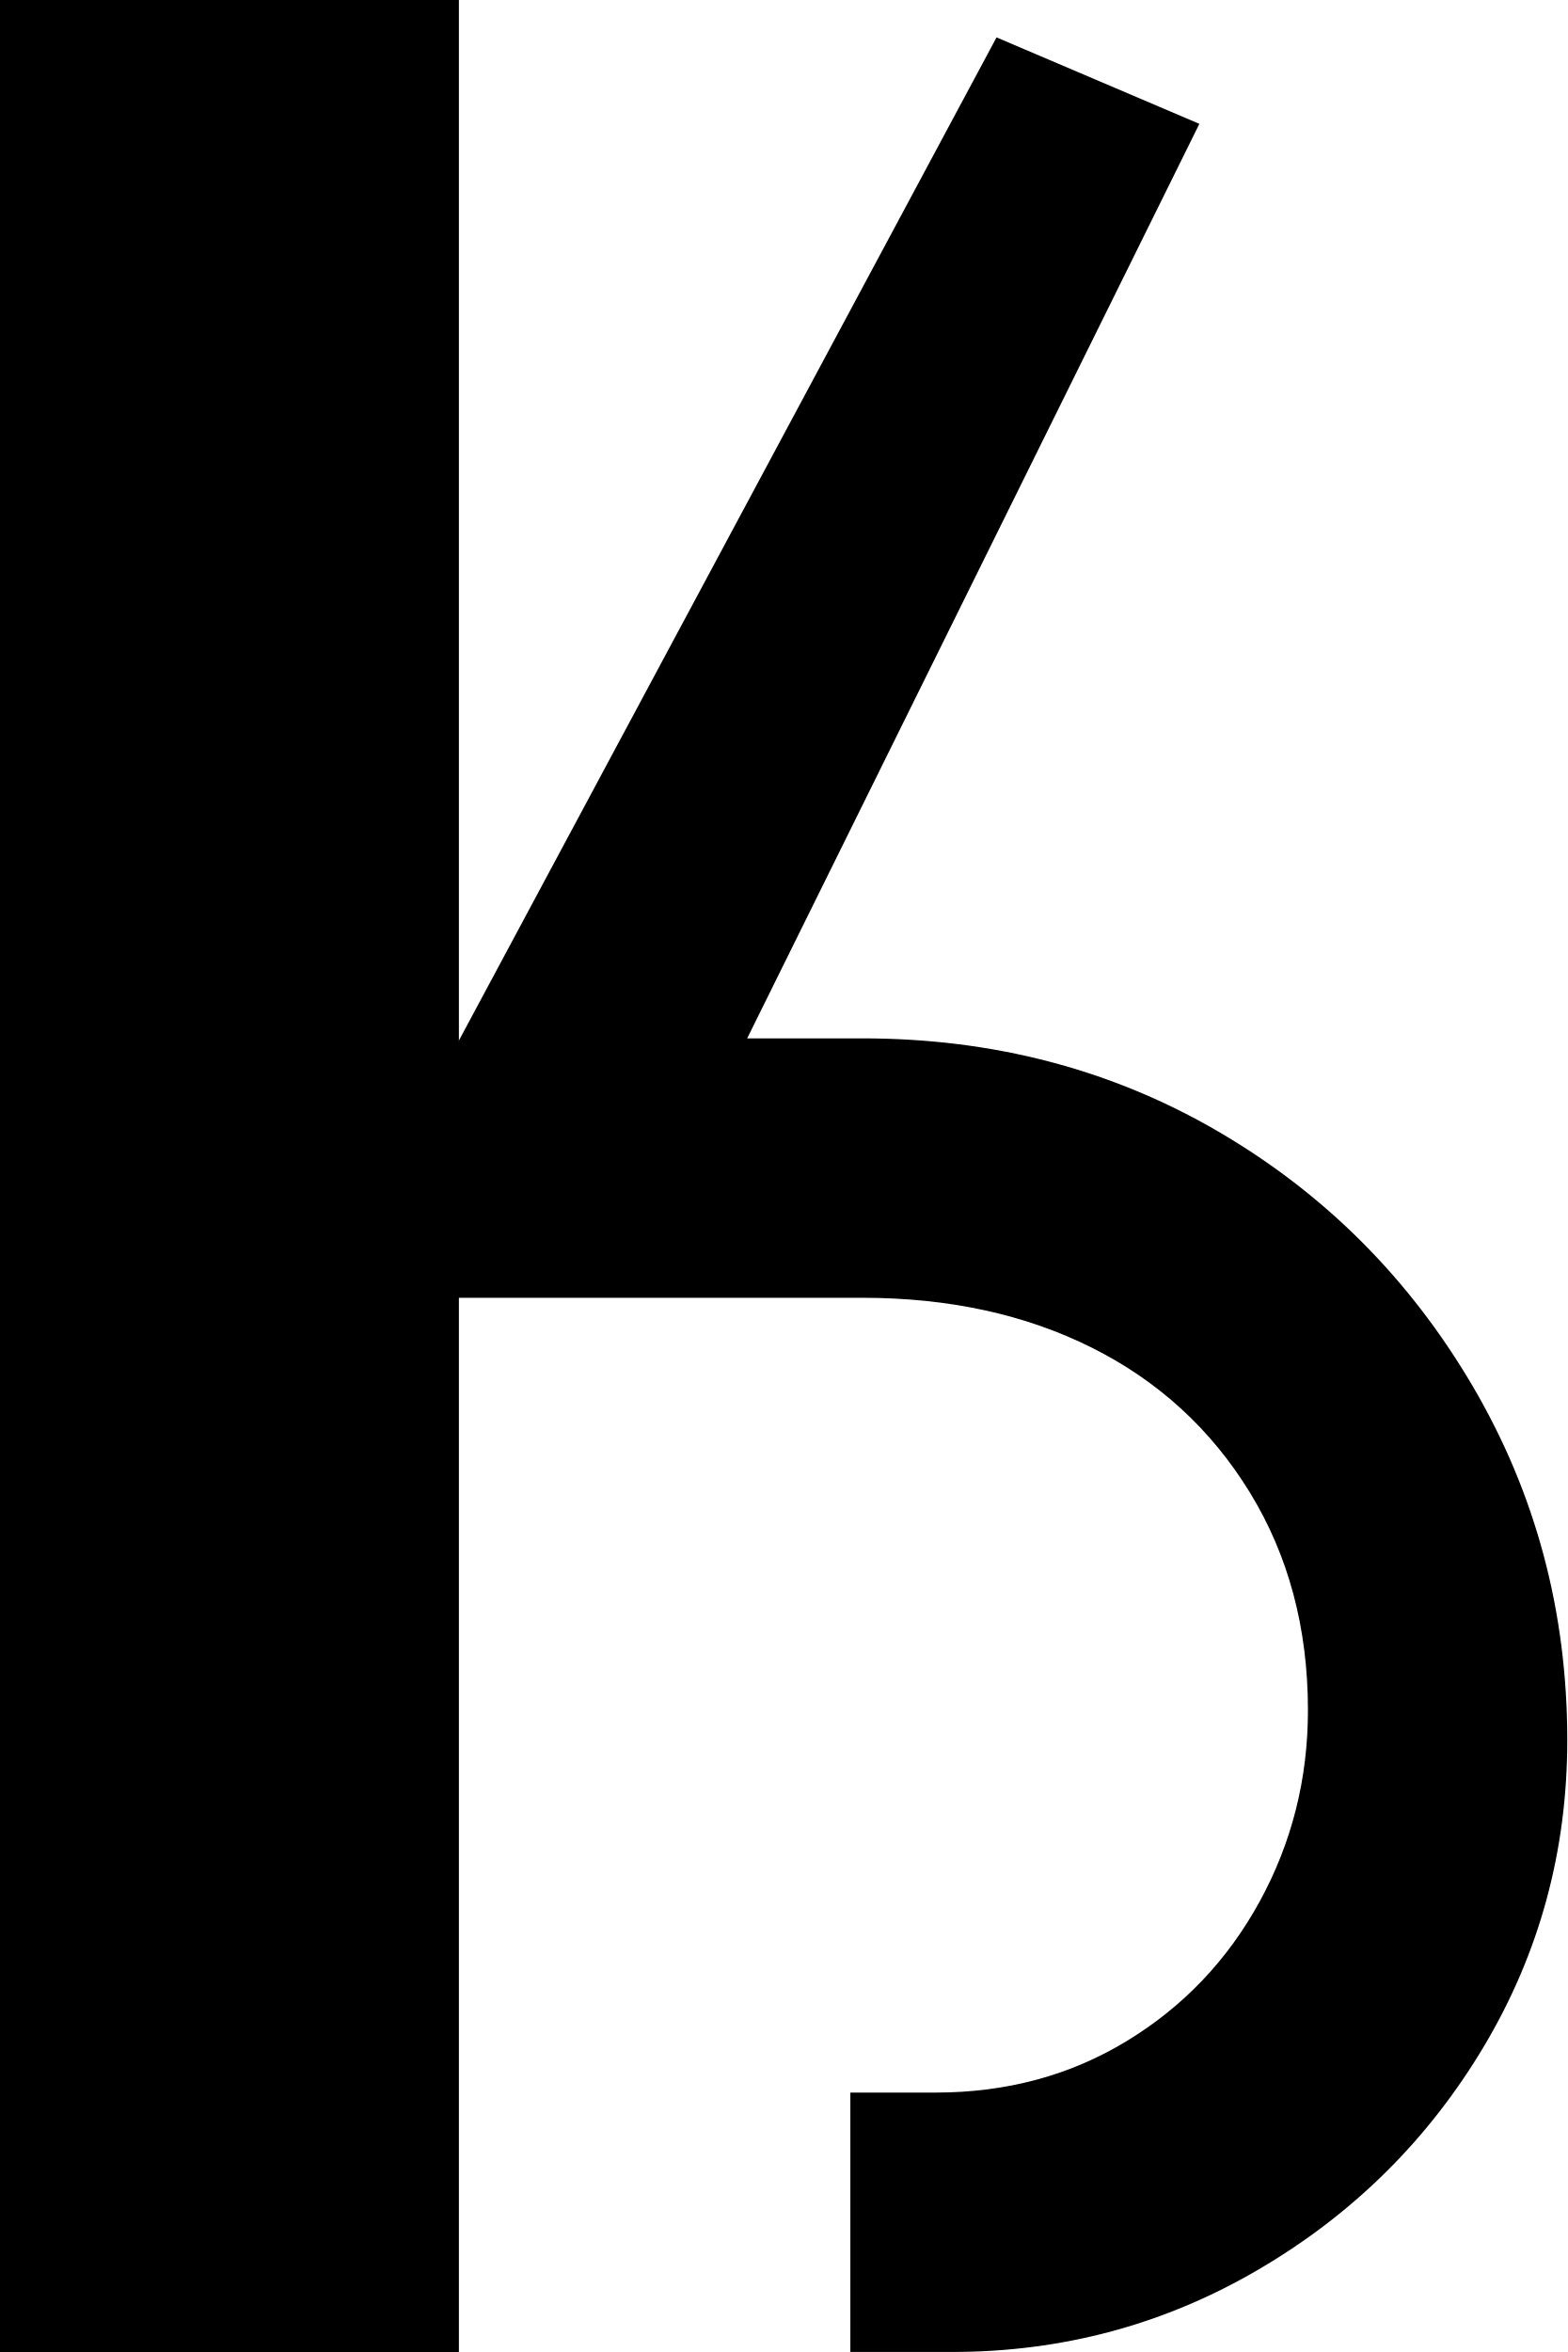
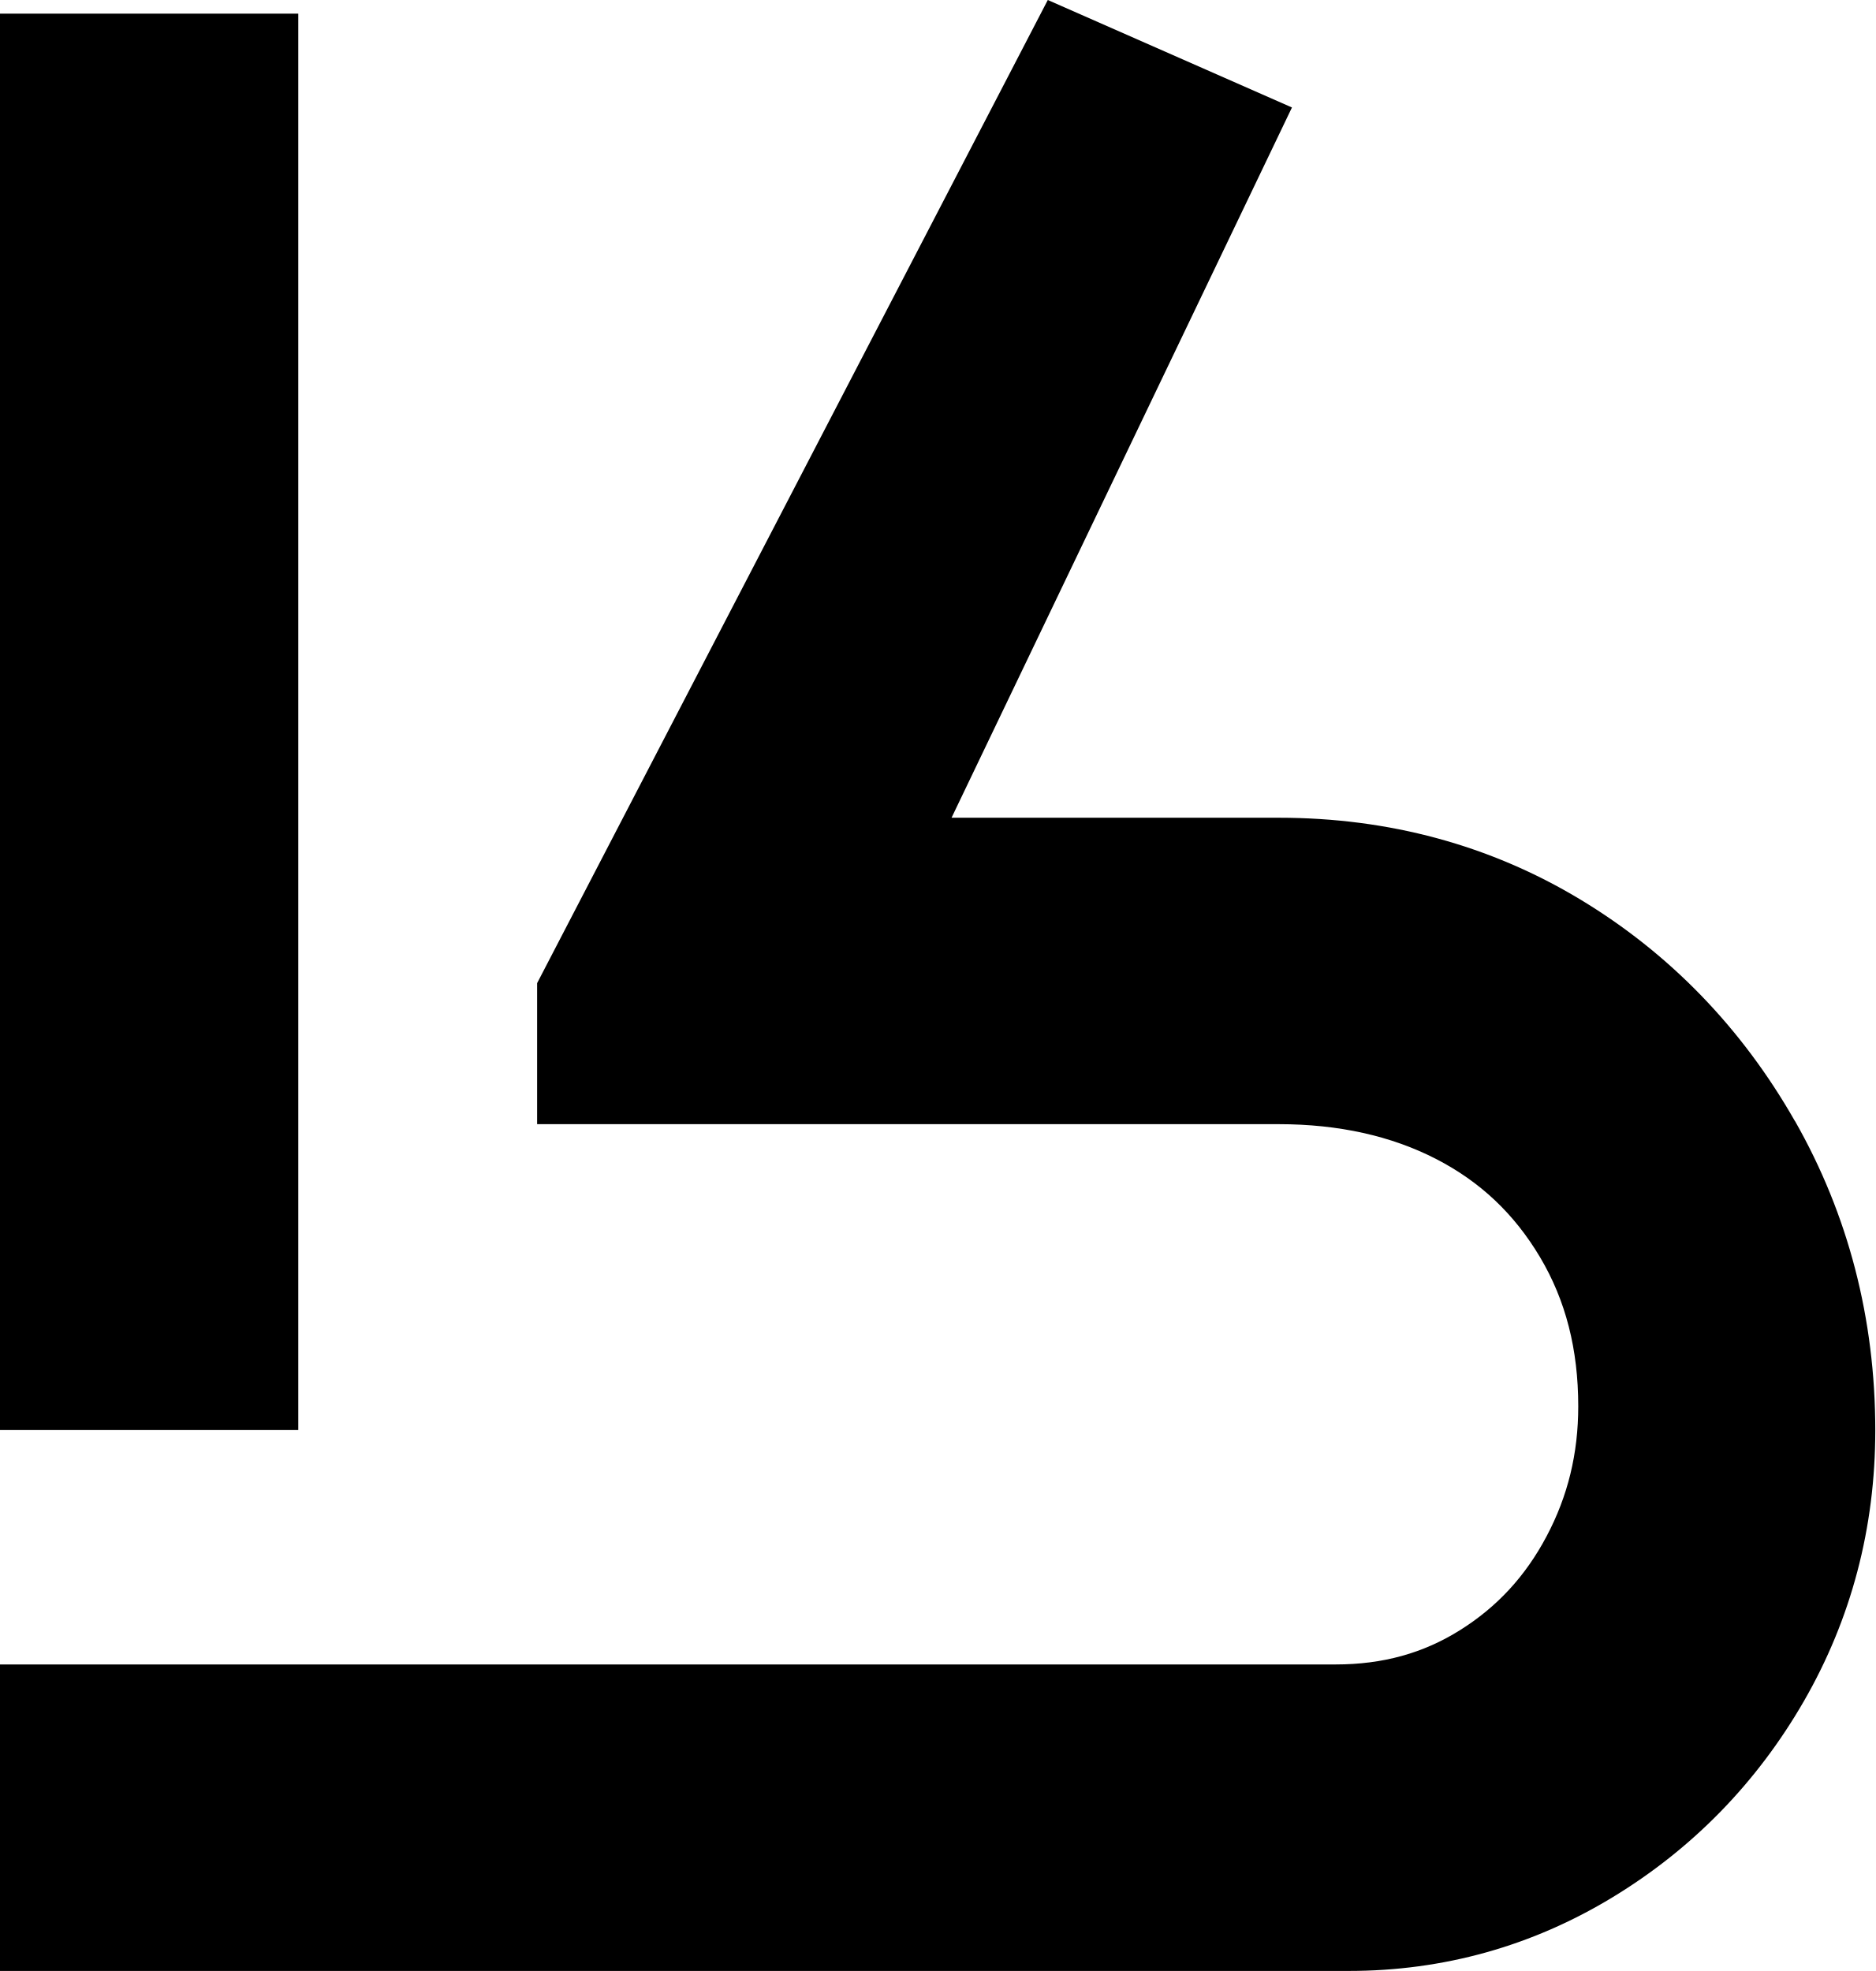
- <svg xmlns="http://www.w3.org/2000/svg" viewBox="0 0 421.34 632.19" fill="#000">
-   <path d="M101.64,320.23l7.15,28.6h123.06c23.24,0,43.8,4.47,61.68,13.41,17.88,8.94,32.03,21.9,42.46,38.88,10.42,16.98,15.64,36.51,15.64,58.55,0,18.48-4.33,35.62-12.96,51.4-8.64,15.79-20.56,28.31-35.76,37.54-15.2,9.25-32.33,13.85-51.4,13.85h-22.9v69.72h27.37c29.79,0,57.35-7.44,82.68-22.35,25.32-14.89,45.43-34.86,60.34-59.89,14.89-25.03,22.35-52.43,22.35-82.24,0-34.55-8.49-66.29-25.47-95.19-16.99-28.9-39.78-51.69-68.38-68.38-28.61-16.68-60.49-25.03-95.64-25.03h-30.99l121.57-245.81-54.53-23.24L101.64,320.23Z" />
-   <rect width="123.37" height="632.19" />
+ <svg xmlns="http://www.w3.org/2000/svg" viewBox="0 0 303.53 319.1" fill="#000">
+   <path d="M290.53,181.5h0c-8.6-15.1-20.31-27.19-34.81-35.92-14.54-8.75-30.93-13.19-48.71-13.19h-52.99l55.1-114.99L169.6,0l-82.66,159.17v22.83h120.07c9.64,0,18.2,1.9,25.47,5.65,7.13,3.68,12.62,8.87,16.78,15.86,4.17,7.01,6.2,14.92,6.2,24.17,0,7.65-1.68,14.54-5.13,21.05-3.42,6.46-8.01,11.43-14.01,15.19-5.94,3.73-12.51,5.55-20.09,5.55H0v49.62h218.33c15.29,0,29.64-4.01,42.66-11.91,12.94-7.85,23.37-18.54,30.99-31.76,7.67-13.31,11.56-28.06,11.56-43.85,0-18.07-4.37-34.92-13-50.08Z" />
+   <rect y="2.21" width="48.28" height="229.31" />
</svg>
